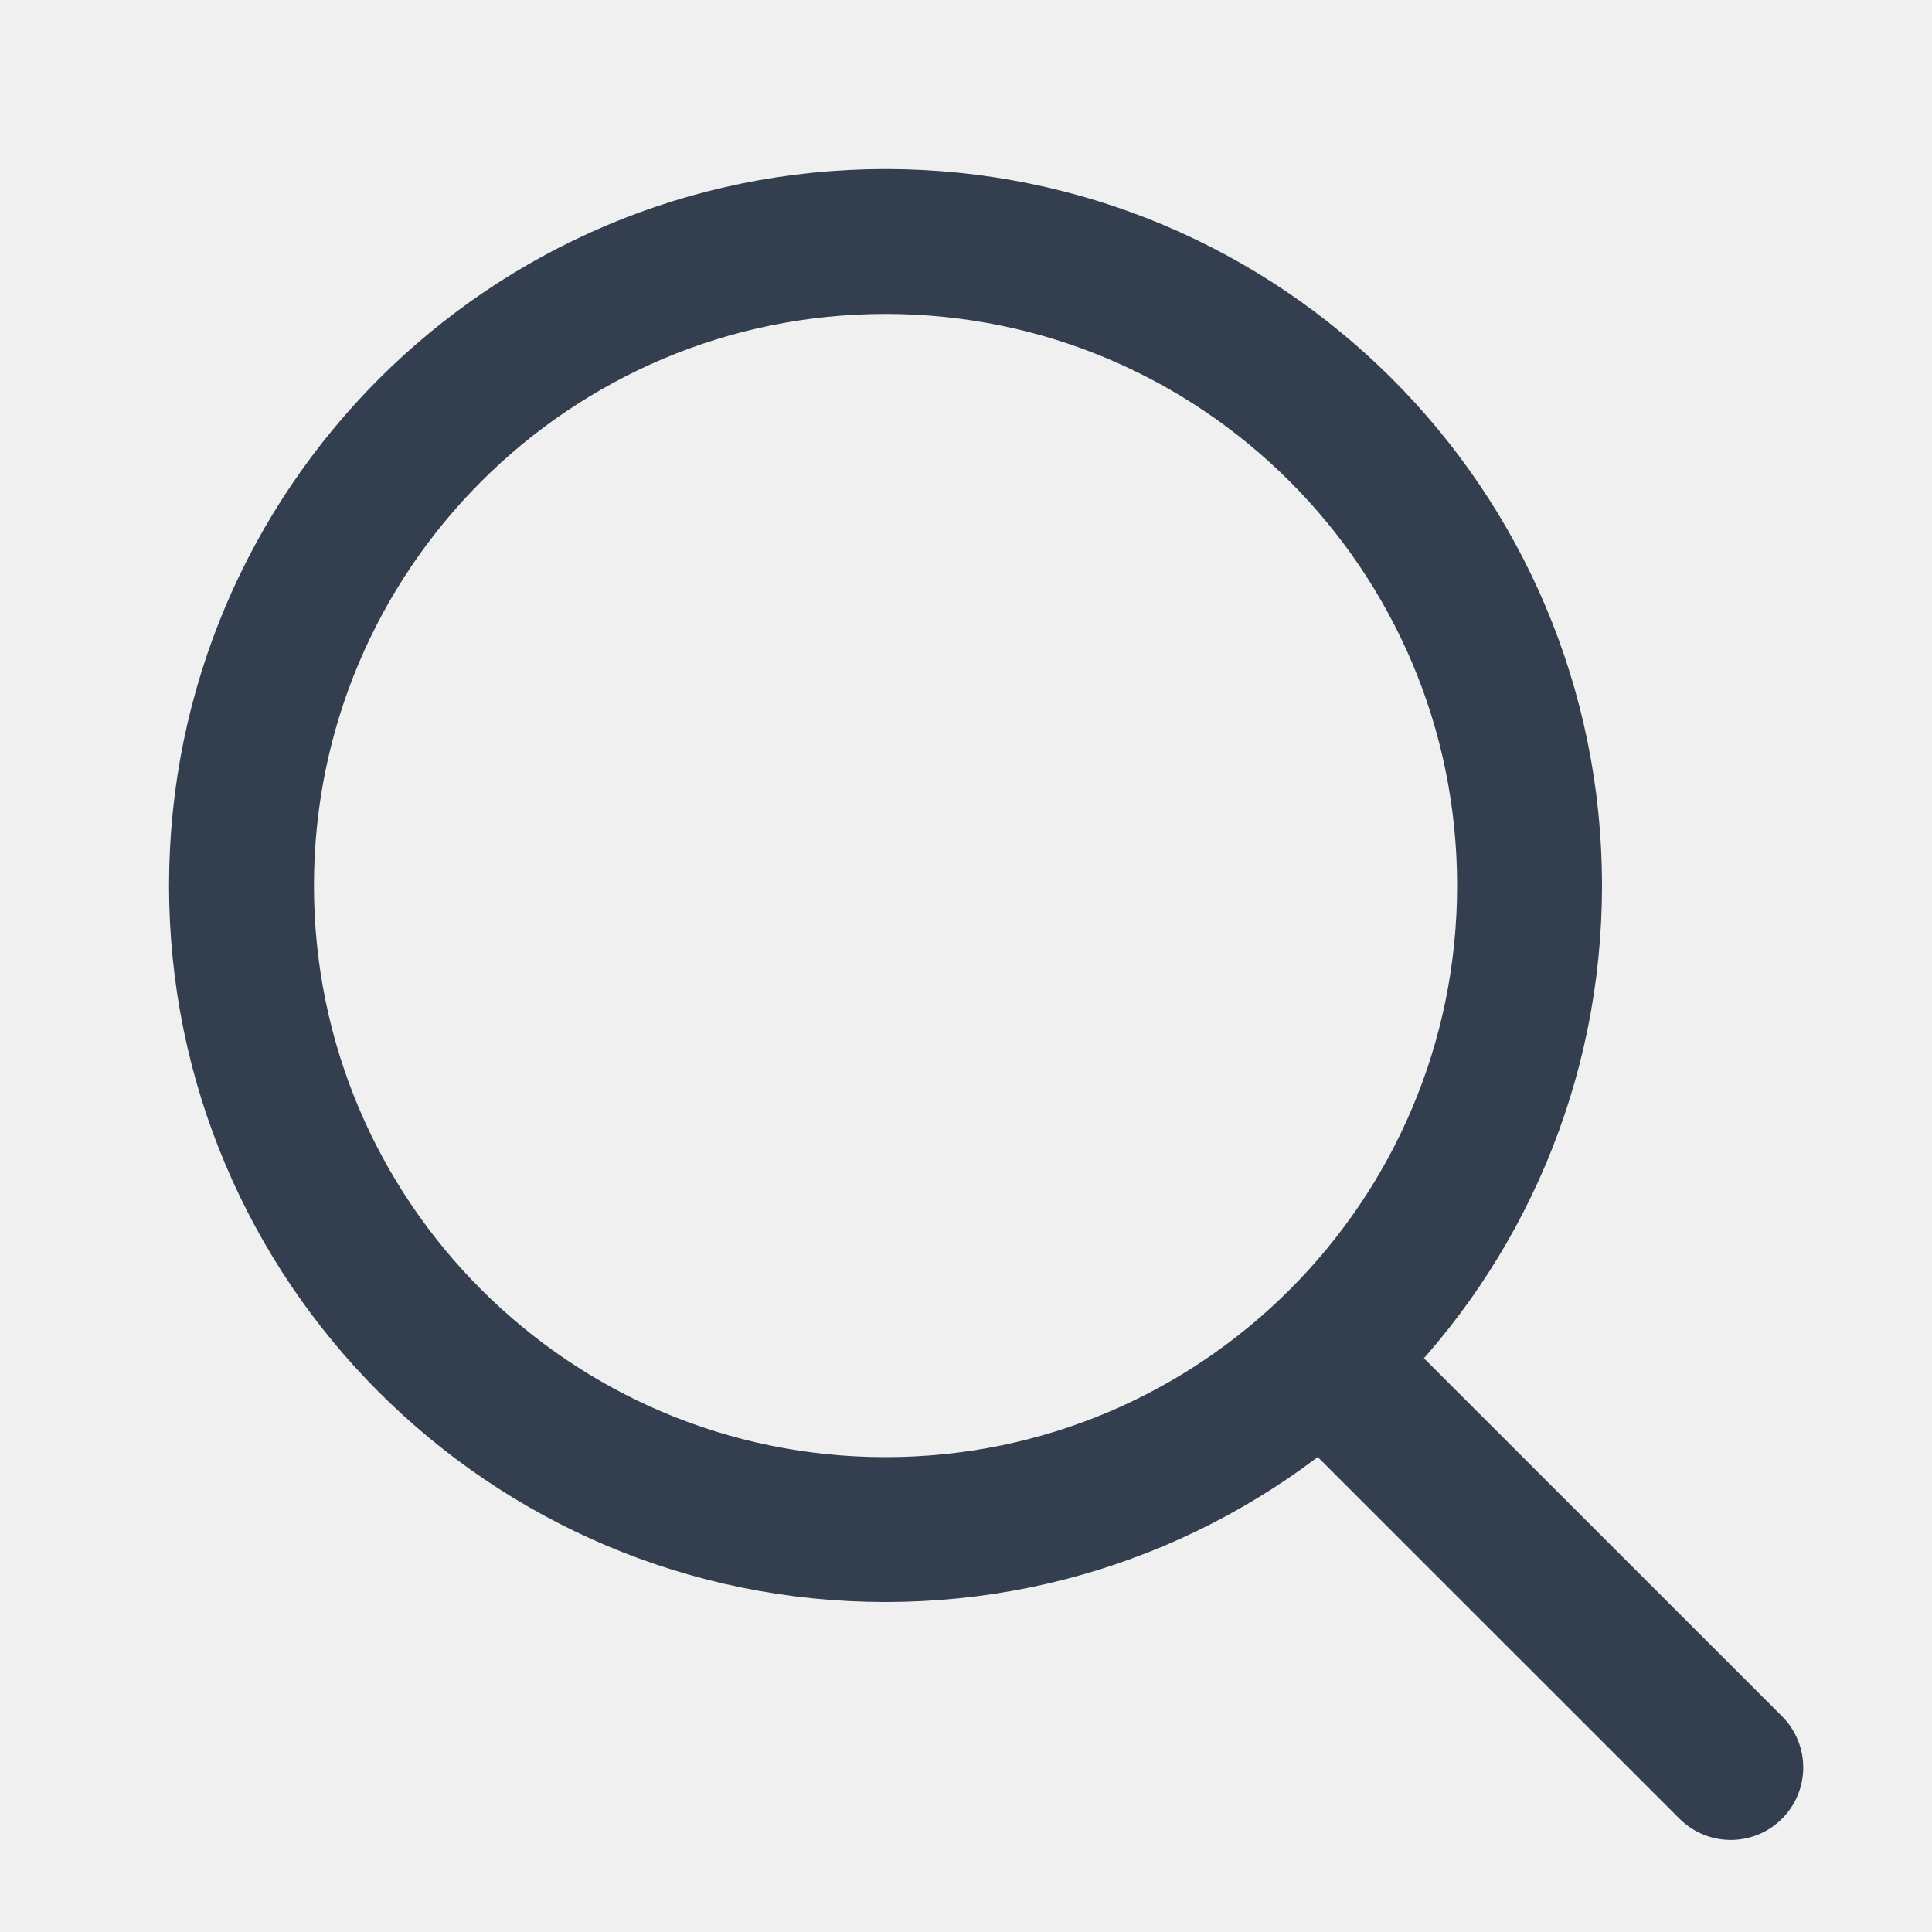
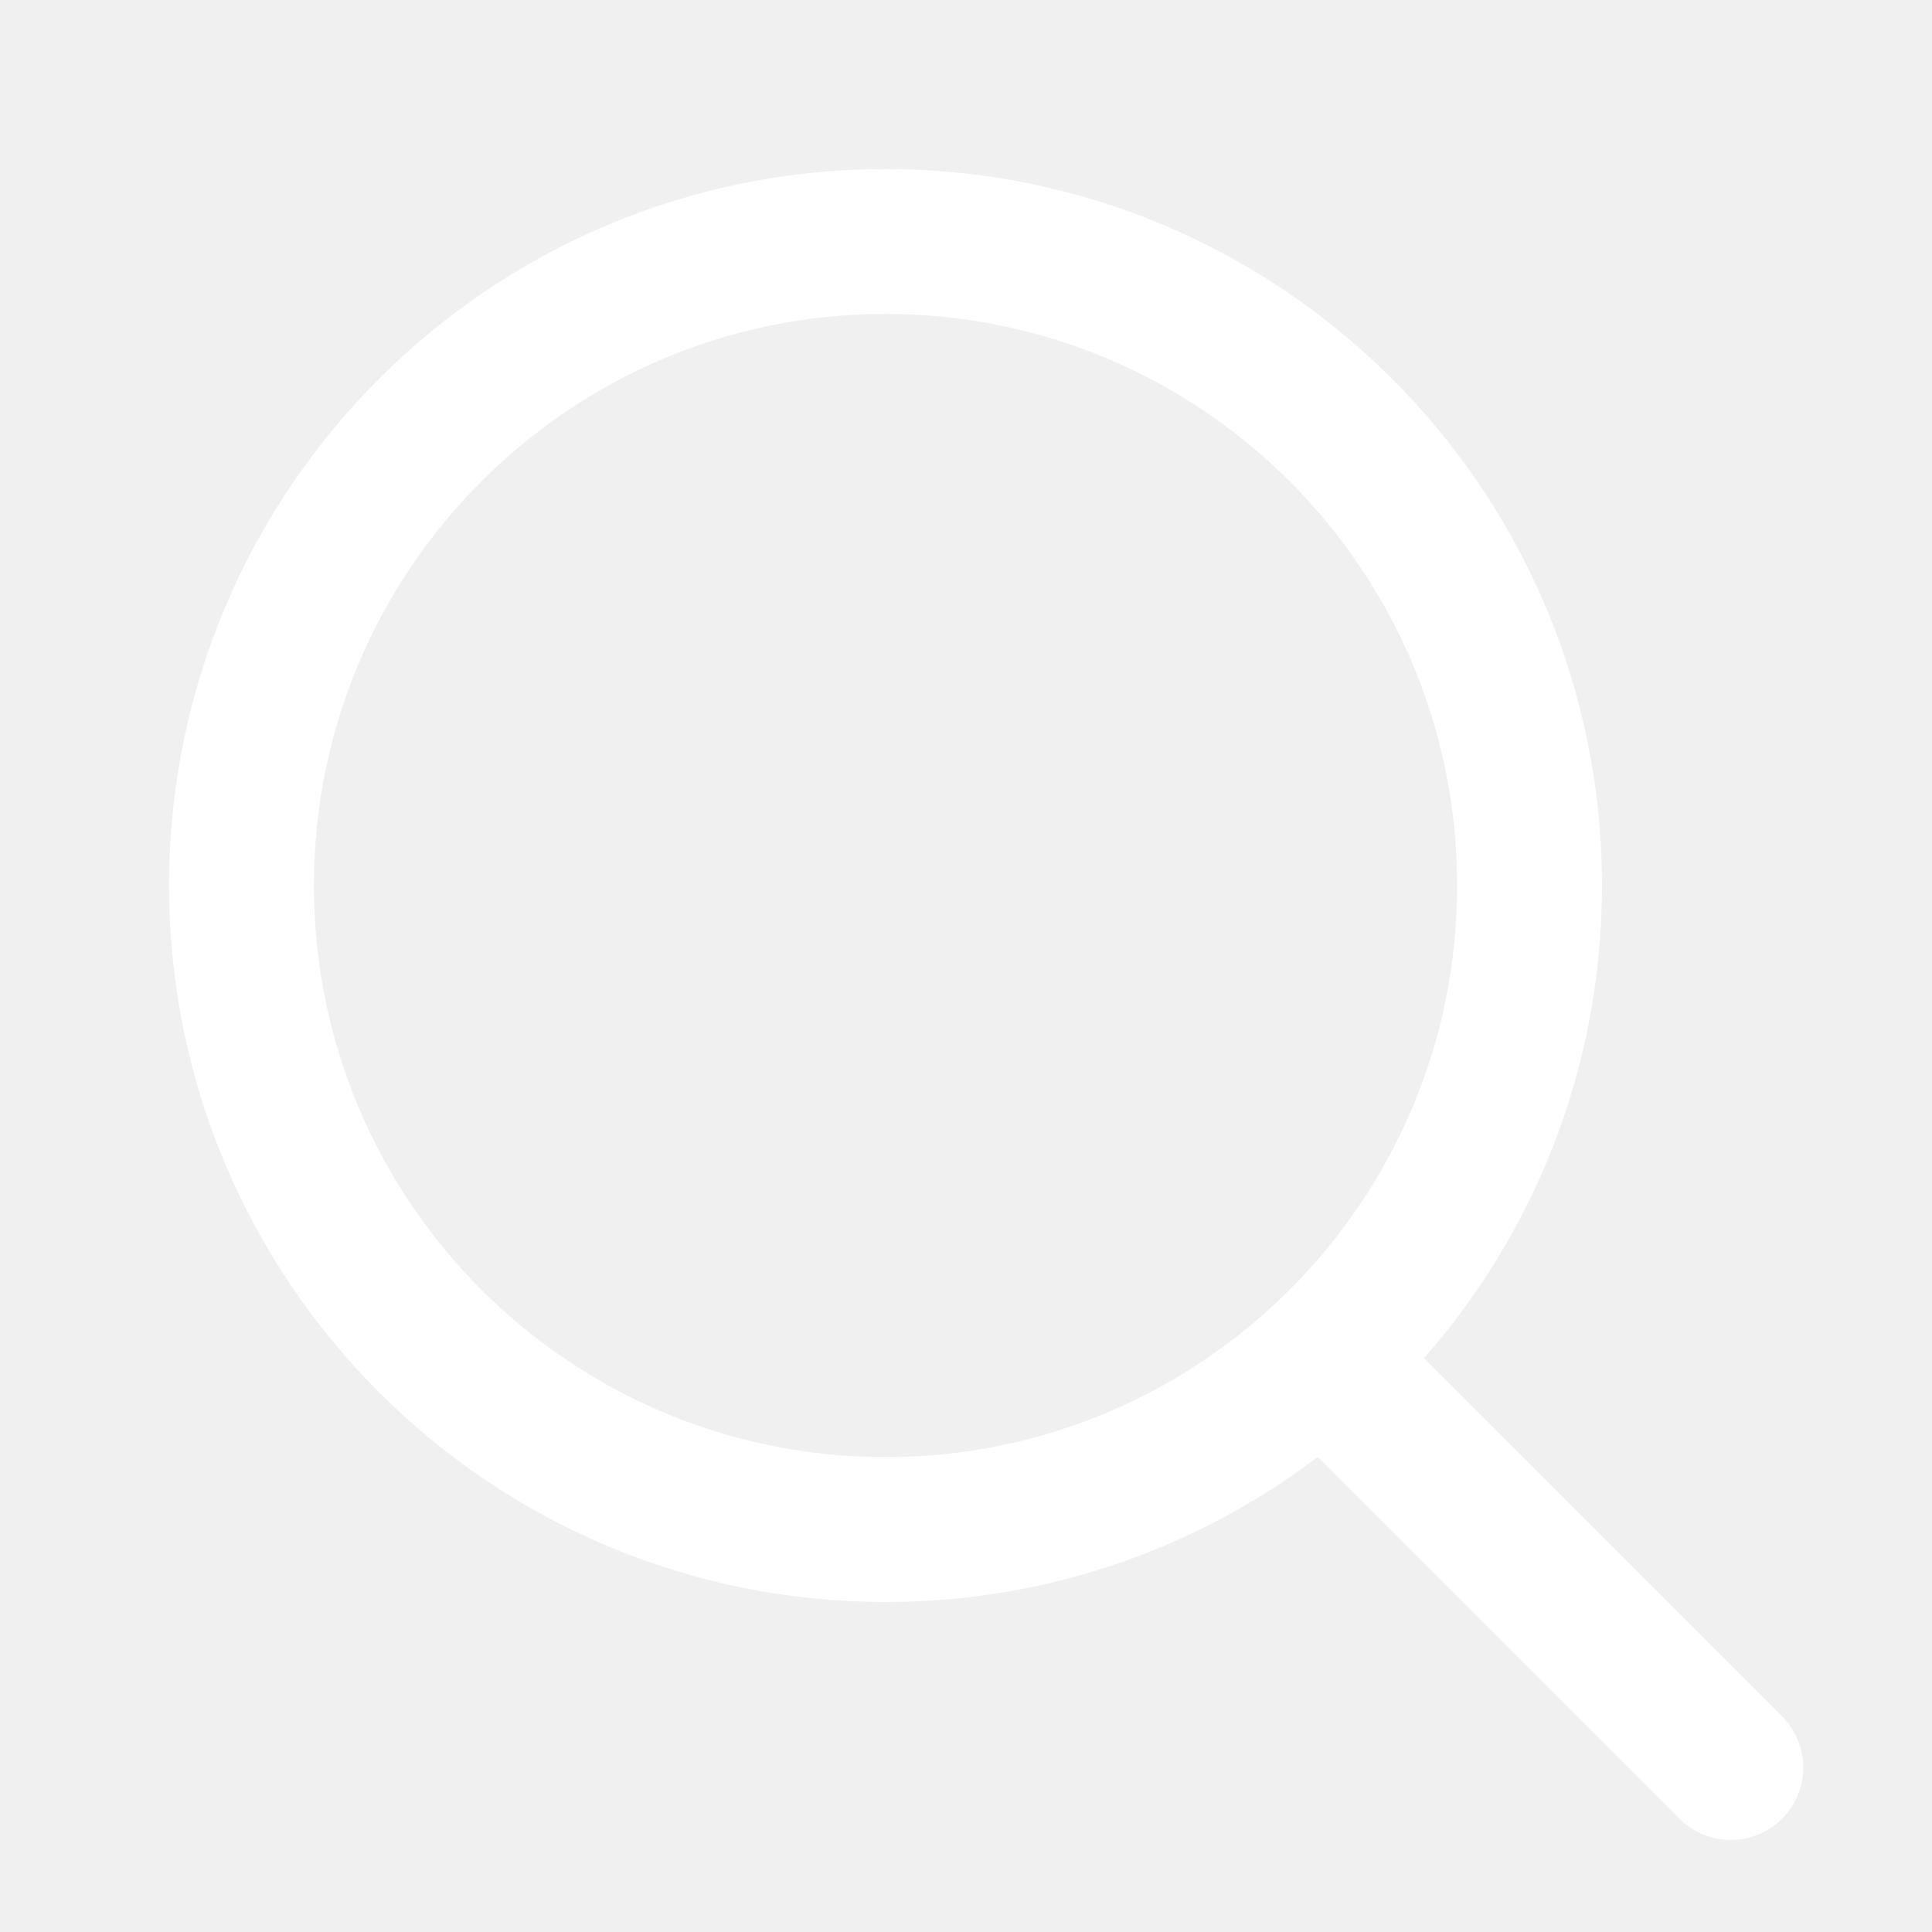
<svg xmlns="http://www.w3.org/2000/svg" width="20" height="20" viewBox="0 0 20 20" fill="none">
-   <ellipse cx="9.167" cy="9.167" rx="6.667" ry="6.667" stroke="#333F4E" stroke-width="1.5" stroke-linecap="round" stroke-linejoin="round" />
-   <path d="M13.75 14.131L17.917 18.297" stroke="#333F4E" stroke-width="1.5" stroke-linecap="round" stroke-linejoin="round" />
+   <ellipse cx="9.167" cy="9.167" rx="6.667" ry="6.667" stroke="#fff" stroke-width="1.5" stroke-linecap="round" stroke-linejoin="round" />
+   <path d="M13.75 14.131L17.917 18.297" stroke="#fff" stroke-width="1.5" stroke-linecap="round" stroke-linejoin="round" />
</svg>
